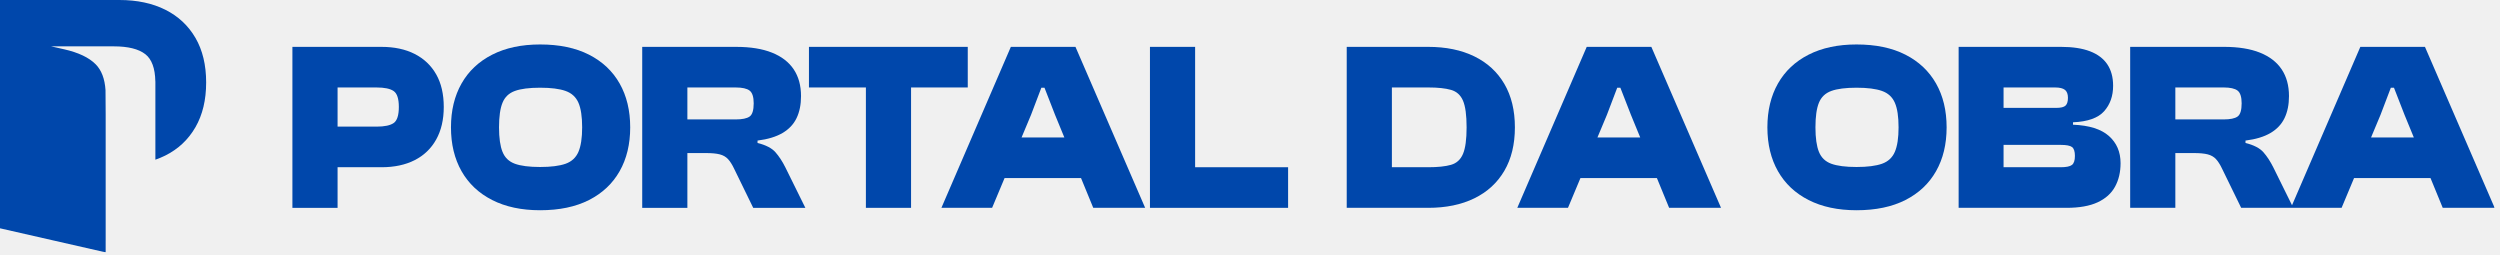
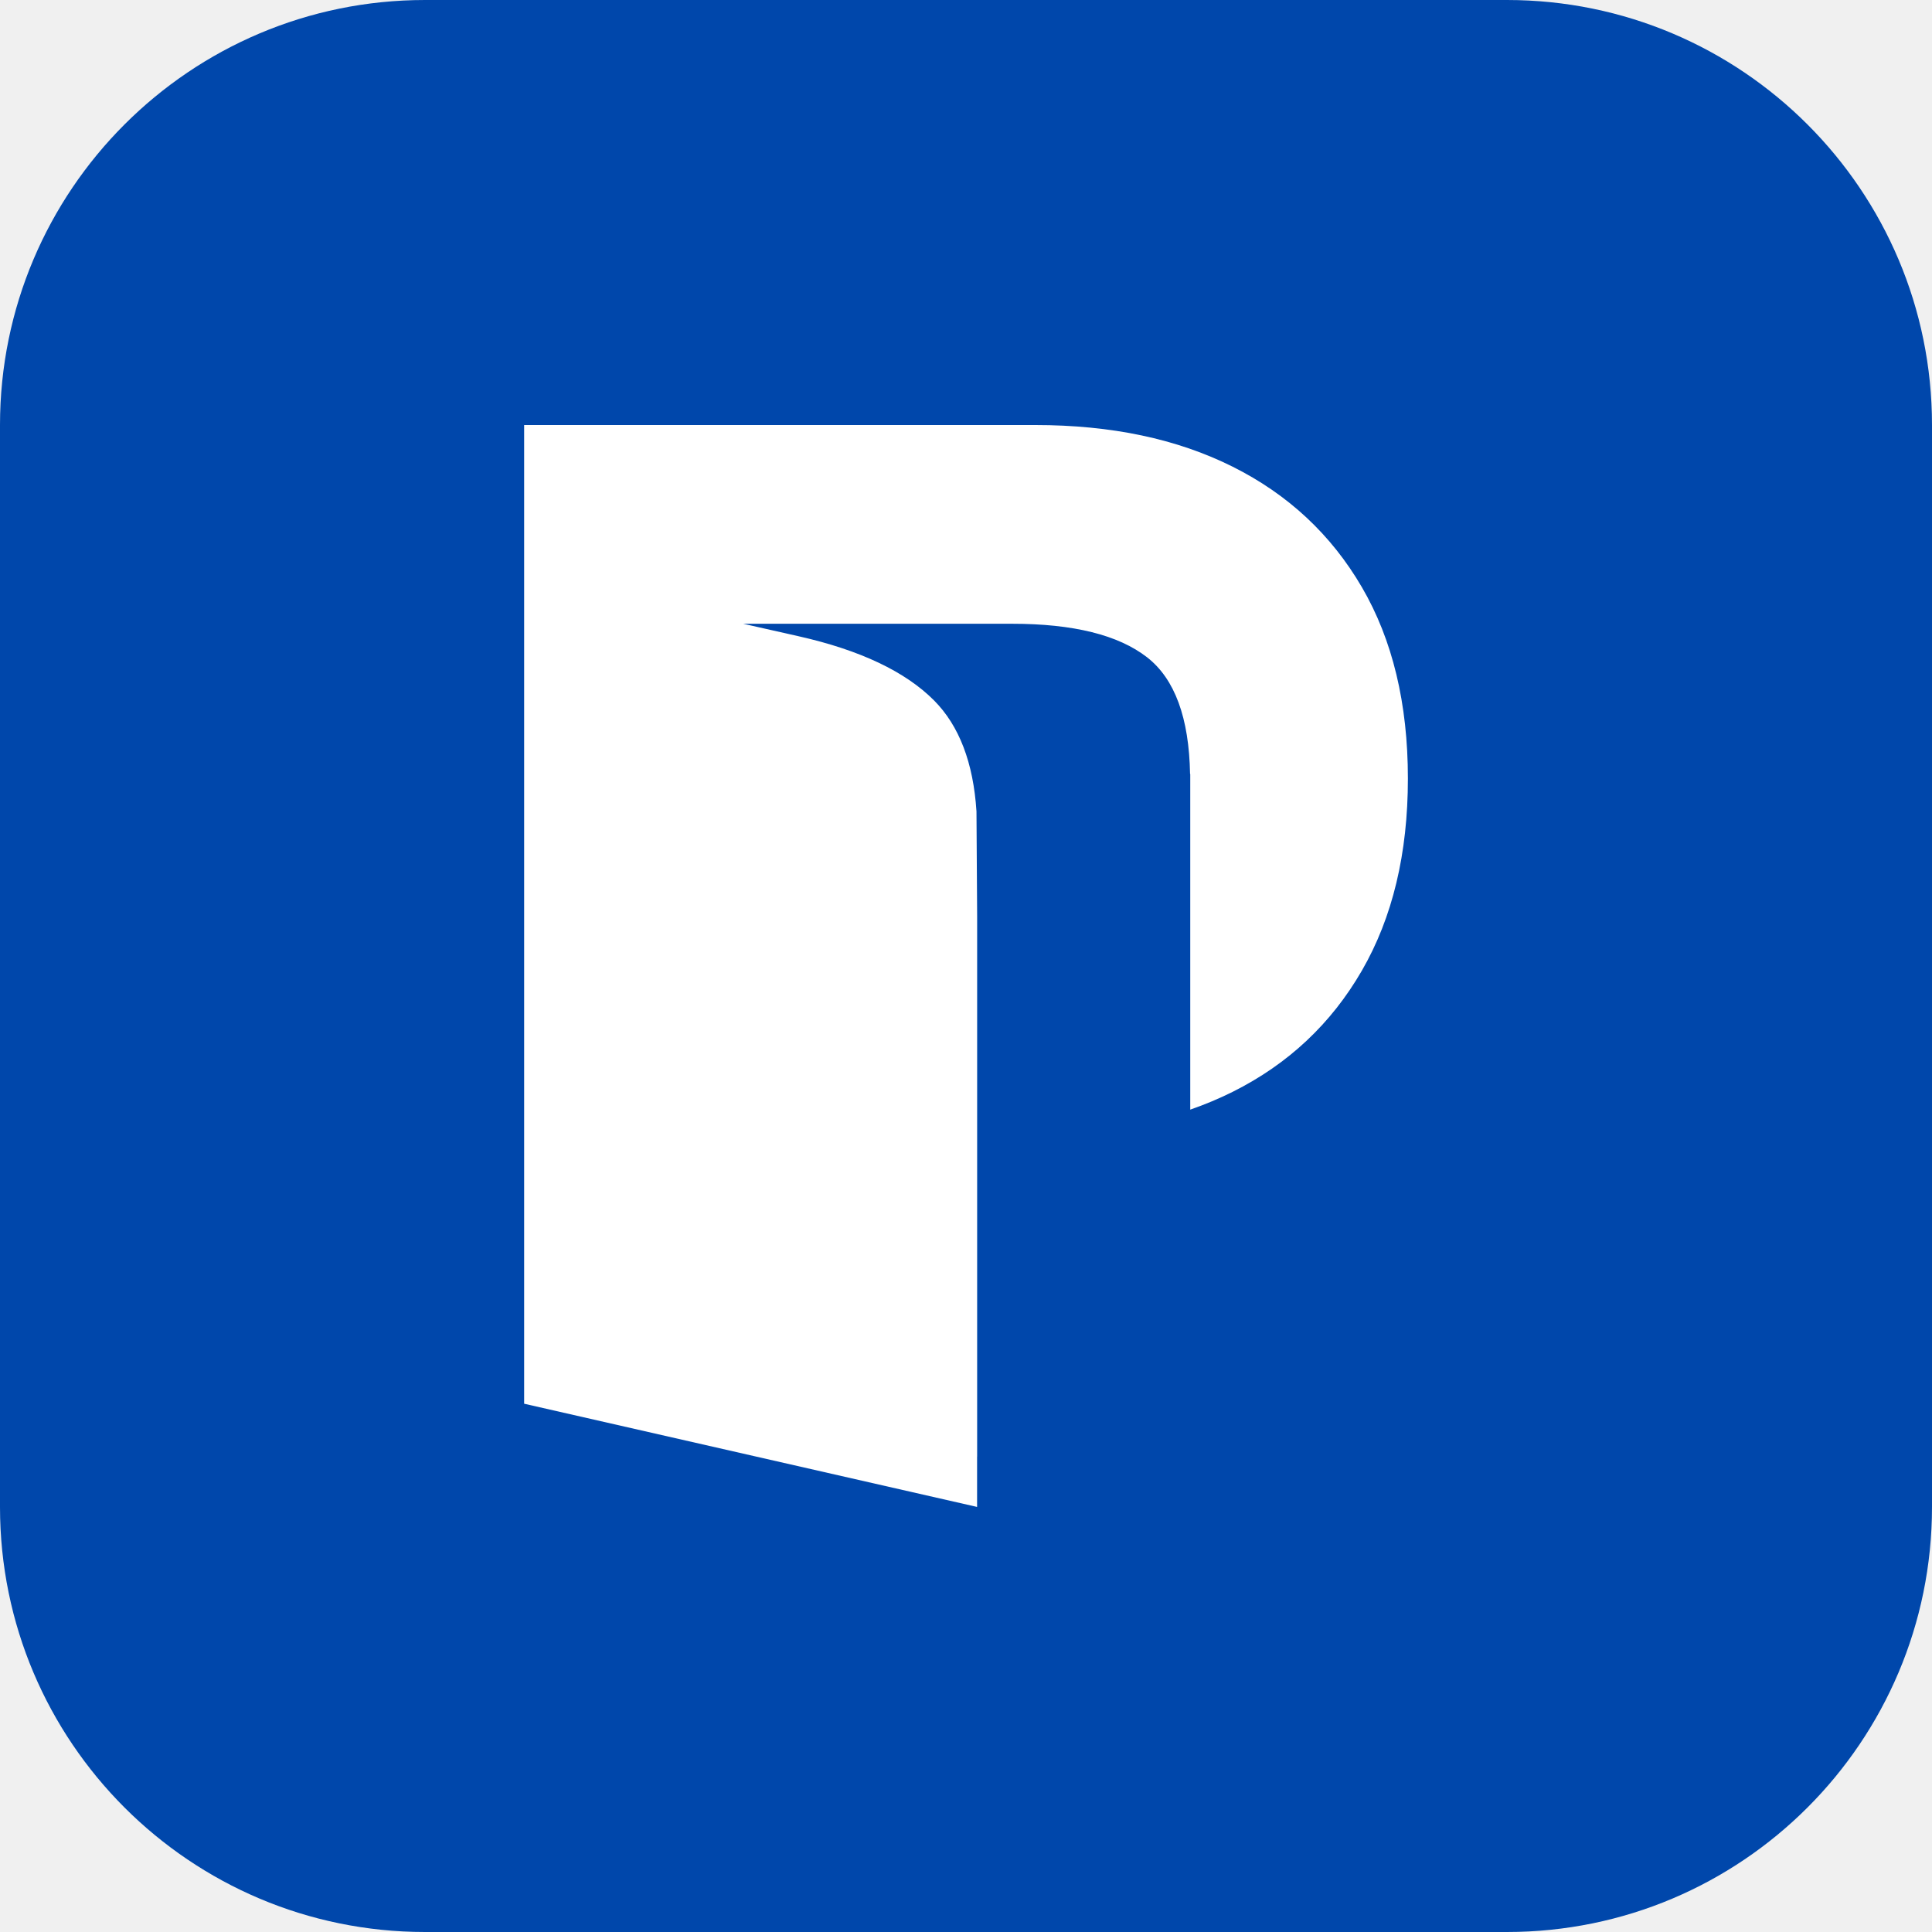
- <svg xmlns="http://www.w3.org/2000/svg" width="354" height="36" viewBox="0 0 354 36" fill="none">
-   <mask id="mask0_9_316" style="mask-type:alpha" maskUnits="userSpaceOnUse" x="0" y="0" width="354" height="36">
-     <rect width="353.241" height="35.736" fill="#D9D9D9" />
-   </mask>
-   <g mask="url(#mask0_9_316)">
-     <path d="M58.721 7.64C57.405 6.971 55.84 6.637 54.026 6.637H47.801H43.548H41.405V29.43H47.801V23.68H54.026C55.84 23.68 57.405 23.346 58.721 22.677C60.036 22.008 61.051 21.032 61.766 19.751C62.48 18.47 62.837 16.933 62.837 15.141C62.837 13.328 62.48 11.79 61.766 10.531C61.051 9.273 60.036 8.309 58.721 7.64ZM55.744 17.421C55.256 17.761 54.445 17.931 53.312 17.931H47.801V12.386H53.312C54.445 12.386 55.256 12.556 55.744 12.896C56.232 13.236 56.475 13.985 56.475 15.141C56.475 16.321 56.232 17.081 55.744 17.421Z" fill="#0047AB" />
-     <path d="M83.402 7.742C81.509 6.778 79.201 6.296 76.479 6.296C73.849 6.296 71.586 6.778 69.693 7.742C67.799 8.706 66.353 10.067 65.355 11.824C64.357 13.582 63.858 15.652 63.858 18.033C63.858 20.415 64.357 22.484 65.355 24.241C66.353 25.999 67.799 27.361 69.693 28.324C71.586 29.288 73.849 29.77 76.479 29.77C79.201 29.77 81.509 29.288 83.402 28.324C85.296 27.361 86.742 25.999 87.74 24.241C88.738 22.484 89.237 20.415 89.237 18.033C89.237 15.652 88.738 13.582 87.74 11.824C86.742 10.067 85.296 8.706 83.402 7.742ZM81.906 21.503C81.554 22.32 80.947 22.881 80.086 23.187C79.224 23.493 78.022 23.646 76.479 23.646C74.937 23.646 73.746 23.493 72.908 23.187C72.068 22.881 71.484 22.32 71.156 21.503C70.826 20.686 70.662 19.53 70.662 18.033C70.662 16.514 70.826 15.351 71.156 14.546C71.484 13.741 72.068 13.185 72.908 12.879C73.746 12.573 74.937 12.42 76.479 12.42C78.022 12.42 79.224 12.573 80.086 12.879C80.947 13.185 81.554 13.741 81.906 14.546C82.257 15.351 82.433 16.514 82.433 18.033C82.433 19.53 82.257 20.686 81.906 21.503Z" fill="#0047AB" />
-     <path d="M109.801 21.554C109.291 20.976 108.446 20.539 107.267 20.244V19.904C108.718 19.723 109.897 19.366 110.805 18.832C111.712 18.3 112.375 17.596 112.795 16.723C113.215 15.851 113.425 14.812 113.425 13.61C113.425 12.114 113.079 10.849 112.387 9.817C111.695 8.785 110.669 7.997 109.308 7.452C107.947 6.908 106.258 6.637 104.239 6.637H90.938V29.43H97.333V21.673H99.953C100.792 21.673 101.449 21.735 101.926 21.86C102.402 21.985 102.787 22.206 103.083 22.524C103.377 22.841 103.661 23.283 103.933 23.85L106.655 29.43H114.037L111.213 23.714C110.782 22.852 110.312 22.132 109.801 21.554ZM106.144 16.502C105.758 16.774 105.101 16.91 104.171 16.91H97.333V12.386H104.171C105.101 12.386 105.758 12.533 106.144 12.828C106.53 13.123 106.723 13.724 106.723 14.631C106.723 15.606 106.53 16.23 106.144 16.502Z" fill="#0047AB" />
-     <path d="M122.61 6.636H114.547V12.385H122.61V29.43H129.006V12.385H137.034V6.636H129.006H122.61Z" fill="#0047AB" />
-     <path d="M143.136 6.636L133.304 29.429H140.482L142.248 25.211H153.072L154.805 29.429H162.153L152.287 6.636H143.136ZM144.655 19.462L145.994 16.263L147.456 12.42H147.899L149.396 16.263L150.71 19.462H144.655Z" fill="#0047AB" />
-     <path d="M169.229 6.636H162.833V29.43H164.602H169.229H182.395V23.68H169.229V6.636Z" fill="#0047AB" />
-     <path d="M208.76 7.98C206.923 7.084 204.746 6.636 202.228 6.636H197.091H192.294H190.696V29.429H192.294H197.091H202.228C204.746 29.429 206.923 28.982 208.76 28.086C210.597 27.189 212.014 25.891 213.013 24.19C214.01 22.489 214.509 20.437 214.509 18.033C214.509 15.629 214.01 13.576 213.013 11.875C212.014 10.174 210.597 8.876 208.76 7.98ZM207.161 21.792C206.821 22.597 206.254 23.113 205.46 23.34C204.666 23.567 203.589 23.68 202.228 23.68H197.091V12.385H202.228C203.589 12.385 204.666 12.499 205.46 12.725C206.254 12.953 206.821 13.463 207.161 14.256C207.501 15.05 207.671 16.309 207.671 18.033C207.671 19.734 207.501 20.987 207.161 21.792Z" fill="#0047AB" />
-     <path d="M224.68 6.636L214.848 29.429H222.026L223.792 25.211H234.616L236.349 29.429H243.697L233.831 6.636H224.68ZM226.199 19.462L227.538 16.263L229 12.42H229.443L230.94 16.263L232.254 19.462H226.199Z" fill="#0047AB" />
-     <path d="M269.807 7.742C267.913 6.778 265.605 6.296 262.884 6.296C260.253 6.296 257.99 6.778 256.097 7.742C254.203 8.706 252.757 10.067 251.759 11.824C250.761 13.582 250.262 15.652 250.262 18.033C250.262 20.415 250.761 22.484 251.759 24.241C252.757 25.999 254.203 27.361 256.097 28.324C257.99 29.288 260.253 29.77 262.884 29.77C265.605 29.77 267.913 29.288 269.807 28.324C271.7 27.361 273.146 25.999 274.145 24.241C275.143 22.484 275.641 20.415 275.641 18.033C275.641 15.652 275.143 13.582 274.145 11.824C273.146 10.067 271.7 8.706 269.807 7.742ZM268.31 21.503C267.958 22.32 267.352 22.881 266.49 23.187C265.628 23.493 264.426 23.646 262.884 23.646C261.341 23.646 260.151 23.493 259.312 23.187C258.472 22.881 257.888 22.32 257.56 21.503C257.231 20.686 257.067 19.53 257.067 18.033C257.067 16.514 257.231 15.351 257.56 14.546C257.888 13.741 258.472 13.185 259.312 12.879C260.151 12.573 261.341 12.42 262.884 12.42C264.426 12.42 265.628 12.573 266.49 12.879C267.352 13.185 267.958 13.741 268.31 14.546C268.662 15.351 268.837 16.514 268.837 18.033C268.837 19.53 268.662 20.686 268.31 21.503Z" fill="#0047AB" />
-     <path d="M298.622 19.257C297.521 18.283 295.827 17.749 293.536 17.658V17.318C295.622 17.228 297.091 16.706 297.942 15.753C298.792 14.801 299.217 13.599 299.217 12.147C299.217 10.945 298.945 9.936 298.401 9.12C297.857 8.303 297.04 7.685 295.951 7.265C294.863 6.846 293.49 6.636 291.835 6.636H277.343V29.429H292.618C294.431 29.429 295.9 29.169 297.023 28.647C298.146 28.125 298.967 27.389 299.489 26.435C300.011 25.483 300.272 24.372 300.272 23.102C300.272 21.515 299.722 20.233 298.622 19.257ZM283.704 12.385H290.984C291.642 12.385 292.113 12.499 292.396 12.725C292.68 12.953 292.821 13.327 292.821 13.848C292.821 14.37 292.707 14.738 292.481 14.954C292.255 15.169 291.812 15.277 291.155 15.277H283.704V12.385ZM293.383 23.357C293.099 23.573 292.572 23.68 291.801 23.68H283.704V20.516H291.801C292.595 20.516 293.128 20.618 293.4 20.822C293.672 21.027 293.808 21.446 293.808 22.081C293.808 22.716 293.666 23.142 293.383 23.357Z" fill="#0047AB" />
-     <path d="M345.892 29.429H353.24L343.375 6.636H334.224L324.55 29.062L321.908 23.714C321.477 22.852 321.007 22.132 320.496 21.554C319.986 20.975 319.141 20.539 317.962 20.244V19.904C319.413 19.723 320.593 19.366 321.5 18.832C322.407 18.299 323.07 17.596 323.49 16.723C323.909 15.851 324.12 14.812 324.12 13.61C324.12 12.114 323.773 10.849 323.082 9.817C322.39 8.785 321.364 7.997 320.003 7.452C318.643 6.908 316.953 6.636 314.934 6.636H301.633V29.429H308.028V21.673H310.648C311.487 21.673 312.145 21.735 312.621 21.86C313.097 21.985 313.483 22.206 313.778 22.523C314.072 22.841 314.356 23.283 314.628 23.85L317.35 29.429H324.392H324.732H331.57L333.335 25.211H344.159L345.892 29.429ZM316.839 16.502C316.453 16.774 315.796 16.91 314.866 16.91H308.028V12.385H314.866C315.796 12.385 316.453 12.533 316.839 12.828C317.224 13.123 317.417 13.724 317.417 14.631C317.417 15.606 317.224 16.23 316.839 16.502ZM335.742 19.462L337.081 16.263L338.544 12.42H338.986L340.483 16.263L341.797 19.462H335.742Z" fill="#0047AB" />
-     <path d="M27.671 5.356C26.658 3.619 25.235 2.292 23.401 1.375C21.567 0.458 19.396 0 16.887 0H7.237H2.509H0V32.327L14.961 35.736V34.072L14.963 34.072V16.236L14.941 12.762C14.838 11.155 14.37 9.933 13.54 9.097C12.591 8.144 11.103 7.437 9.077 6.979L7.237 6.564H16.115C18.142 6.564 19.629 6.934 20.579 7.674C21.493 8.388 21.963 9.675 21.996 11.525H22.002V22.613C22.488 22.443 22.955 22.249 23.401 22.026C25.235 21.11 26.658 19.775 27.671 18.021C28.684 16.268 29.191 14.154 29.191 11.677C29.191 9.2 28.684 7.093 27.671 5.356Z" fill="#0047AB" />
-   </g>
+ <svg xmlns="http://www.w3.org/2000/svg" width="100" height="100" viewBox="0 0 100 100" fill="none">
+   <rect width="100" height="100" rx="22" fill="#0047AB" />
+   <path transform="translate(27.13 22) scale(1.567)" fill="#FFFFFF" d="M27.671 5.356C26.658 3.619 25.235 2.292 23.401 1.375C21.567 0.458 19.396 0 16.887 0H7.237H2.509H0V32.327L14.961 35.736V34.072L14.963 34.072V16.236L14.941 12.762C14.838 11.155 14.37 9.933 13.54 9.097C12.591 8.144 11.103 7.437 9.077 6.979L7.237 6.564H16.115C18.142 6.564 19.629 6.934 20.579 7.674C21.493 8.388 21.963 9.675 21.996 11.525H22.002V22.613C22.488 22.443 22.955 22.249 23.401 22.026C25.235 21.11 26.658 19.775 27.671 18.021C28.684 16.268 29.191 14.154 29.191 11.677C29.191 9.2 28.684 7.093 27.671 5.356Z" />
</svg>
